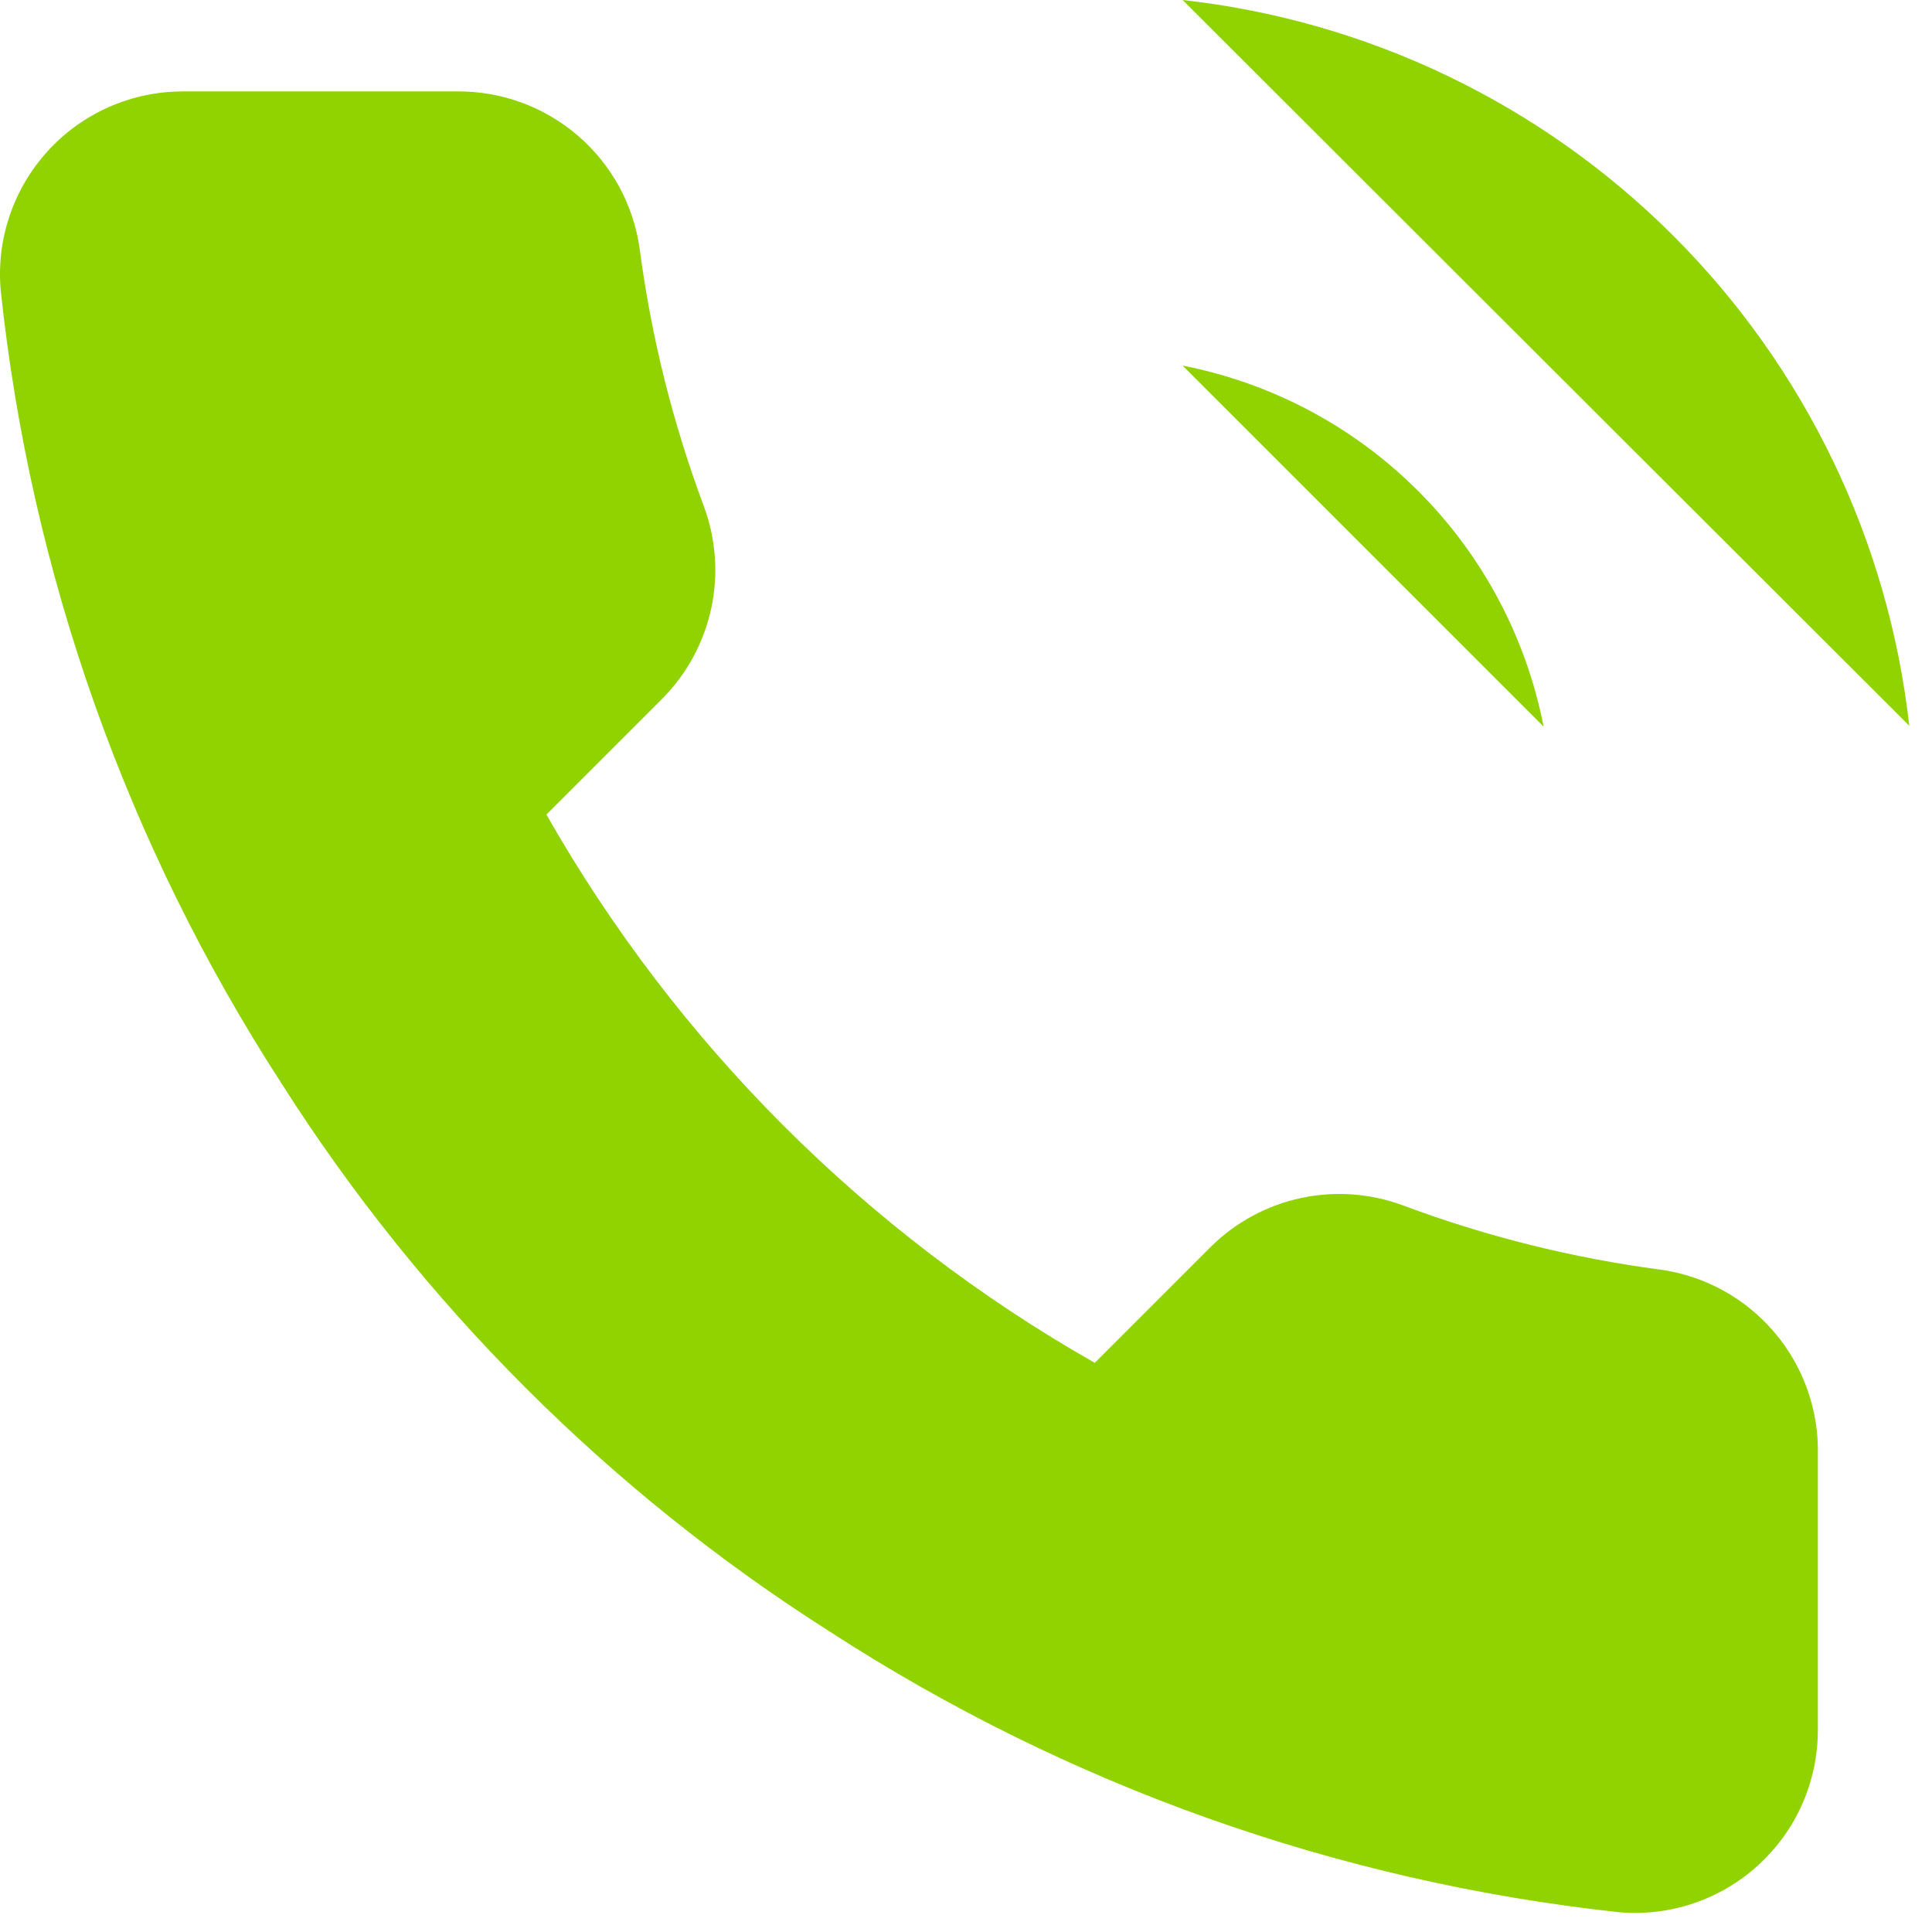
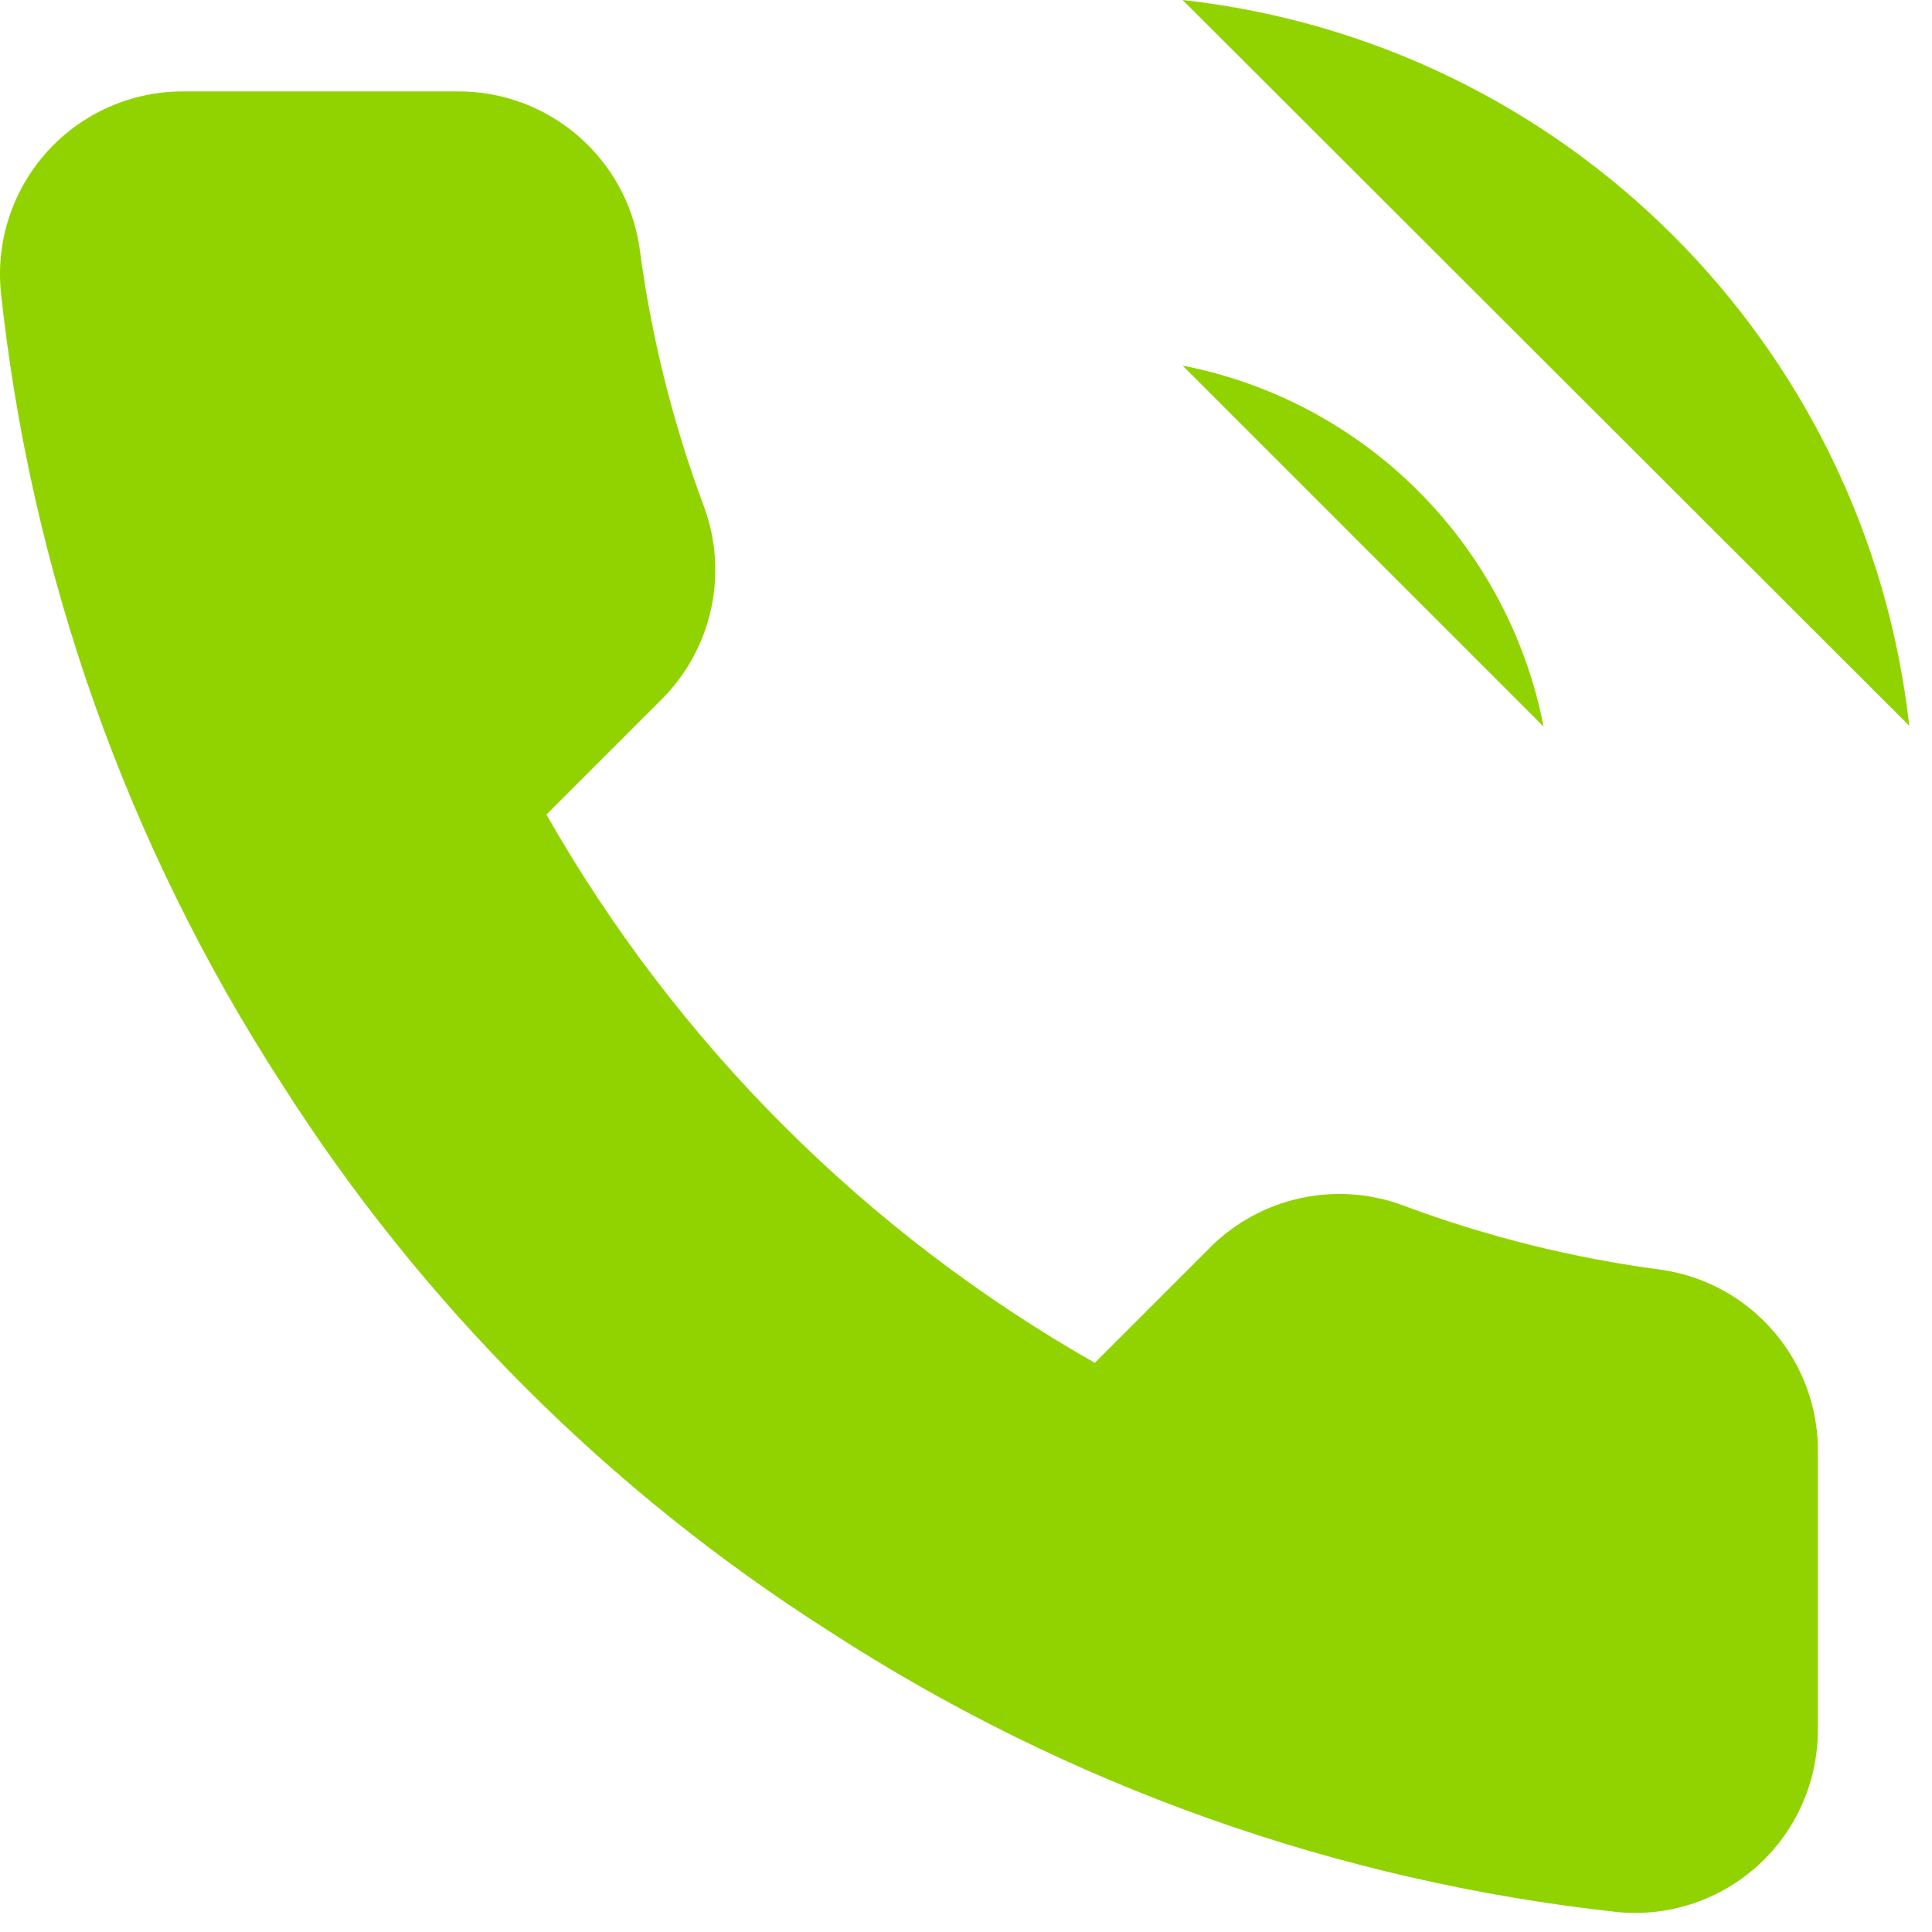
- <svg xmlns="http://www.w3.org/2000/svg" width="47" height="47" viewBox="0 0 47 47" fill="none">
-   <path d="M28.769 8.894C30.941 9.318 32.937 10.38 34.501 11.945C36.066 13.509 37.128 15.505 37.552 17.677M28.769 0C33.281 0.501 37.489 2.522 40.702 5.73C43.914 8.939 45.94 13.144 46.447 17.656M44.223 35.4V42.071C44.225 42.69 44.099 43.303 43.851 43.87C43.603 44.438 43.239 44.947 42.782 45.366C42.326 45.785 41.788 46.103 41.201 46.302C40.614 46.5 39.993 46.574 39.376 46.518C32.534 45.775 25.961 43.437 20.186 39.692C14.813 36.278 10.258 31.723 6.844 26.35C3.086 20.549 0.748 13.944 0.018 7.071C-0.038 6.456 0.036 5.836 0.233 5.251C0.43 4.666 0.747 4.129 1.163 3.673C1.579 3.217 2.086 2.852 2.65 2.603C3.215 2.354 3.826 2.225 4.443 2.224H11.114C12.193 2.213 13.239 2.596 14.058 3.299C14.876 4.003 15.41 4.98 15.561 6.049C15.842 8.185 16.364 10.282 17.117 12.3C17.416 13.096 17.481 13.961 17.304 14.792C17.127 15.624 16.715 16.387 16.117 16.992L13.293 19.816C16.458 25.381 21.067 29.989 26.632 33.154L29.456 30.33C30.061 29.732 30.824 29.32 31.656 29.143C32.487 28.966 33.352 29.031 34.148 29.33C36.165 30.083 38.261 30.605 40.396 30.887C41.477 31.039 42.463 31.582 43.169 32.415C43.875 33.247 44.25 34.309 44.223 35.4Z" fill="#91D301" />
+ <svg xmlns="http://www.w3.org/2000/svg" width="47" height="47" fill="none">
+   <path fill="#91D301" d="M28.769 8.894a11.12 11.12 0 0 1 8.783 8.783M28.769 0a20.01 20.01 0 0 1 17.678 17.656M44.223 35.4v6.671a4.446 4.446 0 0 1-4.847 4.447 44 44 0 0 1-19.19-6.826A43.4 43.4 0 0 1 6.844 26.35 44 44 0 0 1 .018 7.071a4.447 4.447 0 0 1 4.425-4.847h6.671a4.45 4.45 0 0 1 4.447 3.825 28.6 28.6 0 0 0 1.556 6.251 4.45 4.45 0 0 1-1 4.692l-2.824 2.824a35.6 35.6 0 0 0 13.339 13.338l2.824-2.824a4.45 4.45 0 0 1 4.692-1 28.6 28.6 0 0 0 6.248 1.557 4.447 4.447 0 0 1 3.827 4.513" />
</svg>
